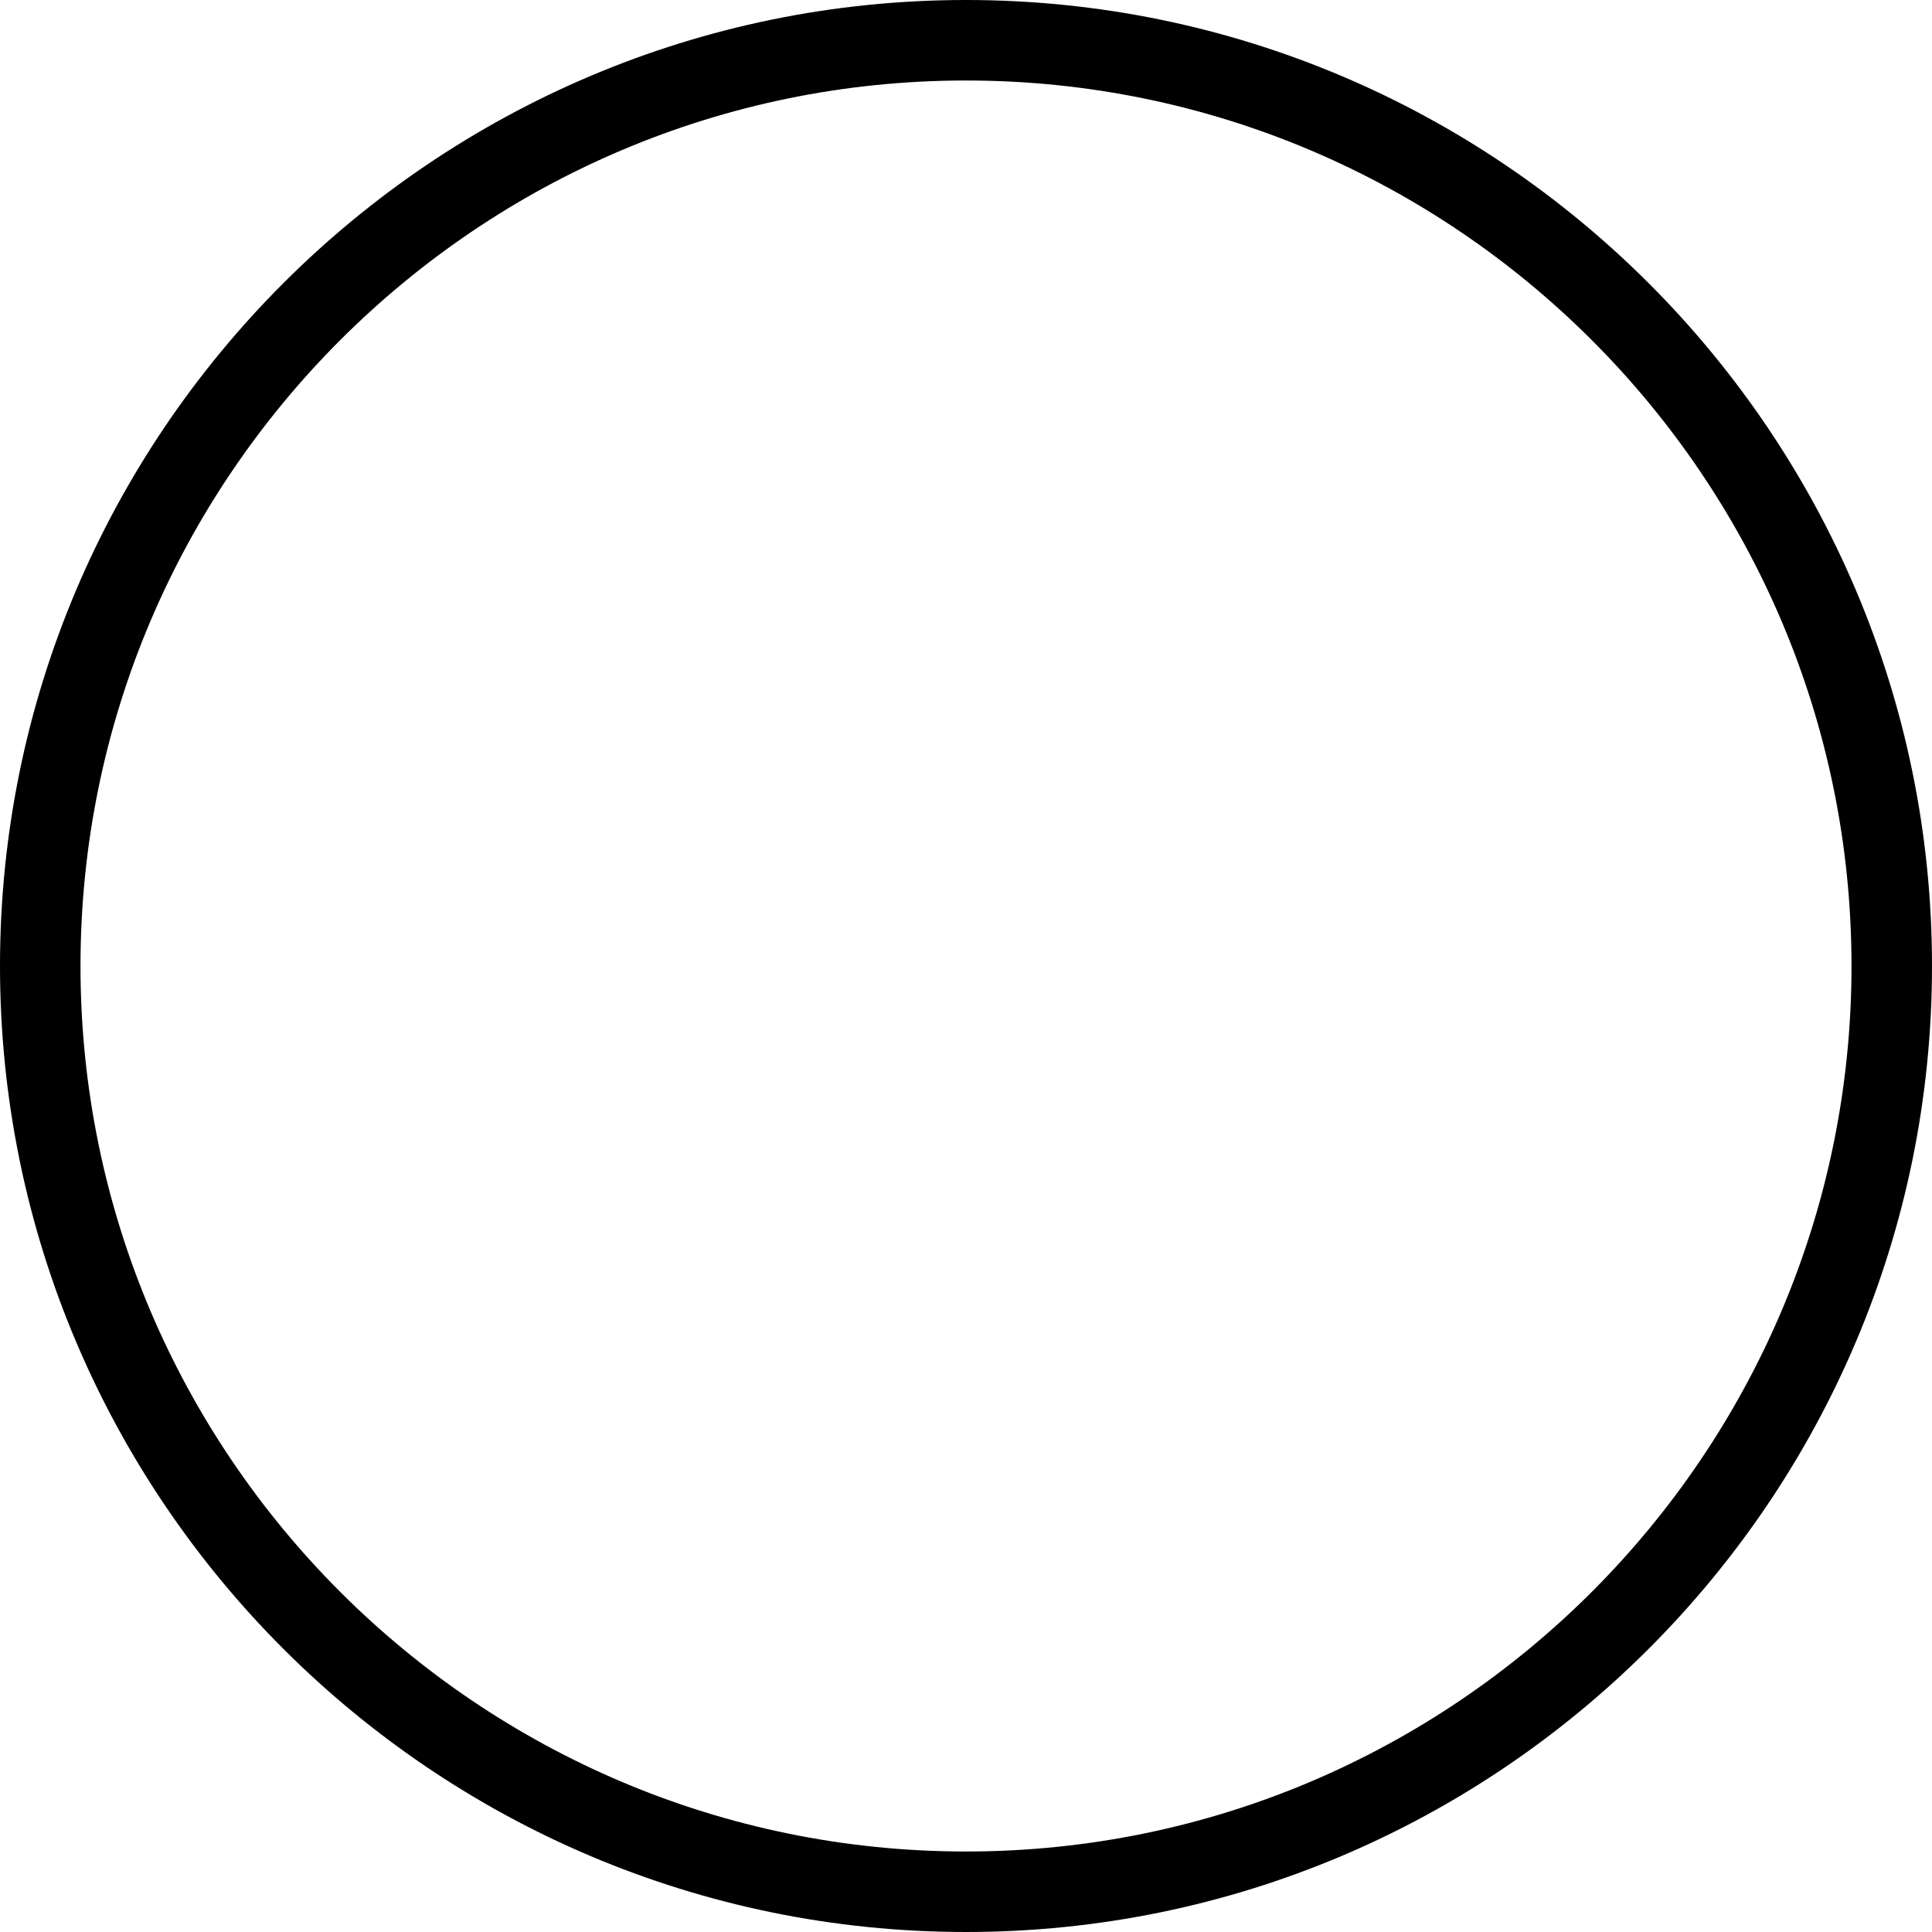
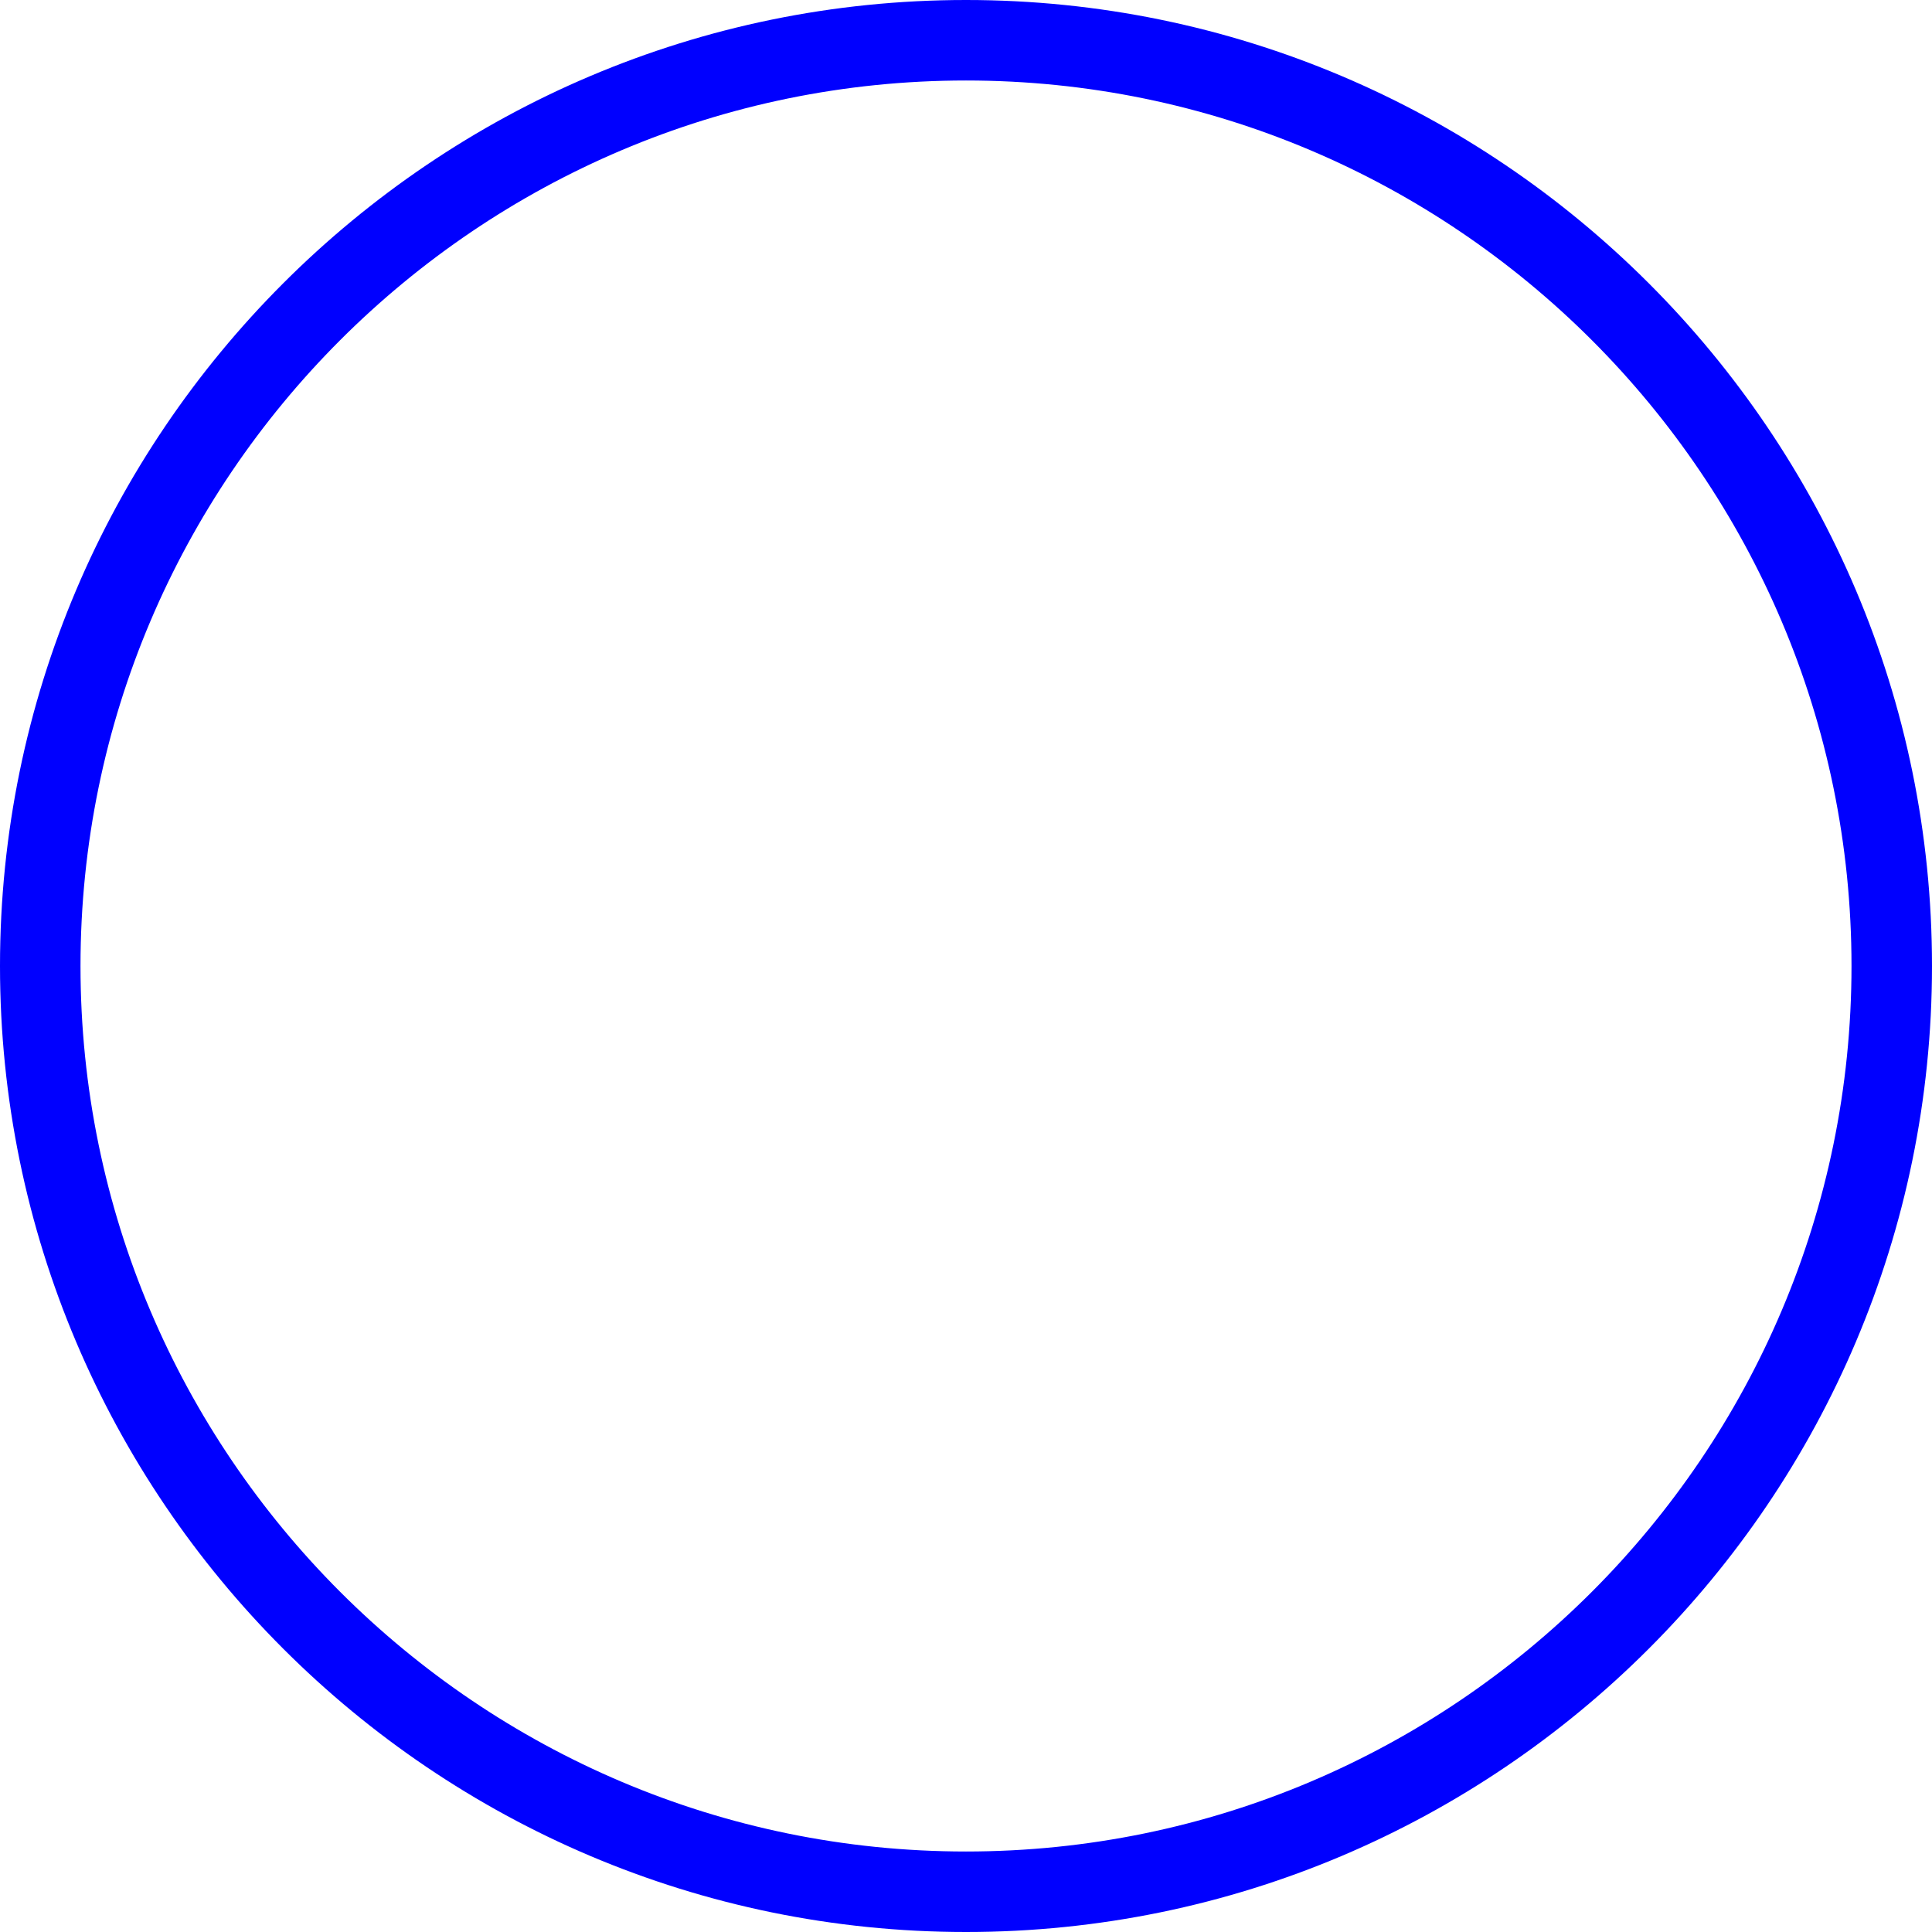
- <svg xmlns="http://www.w3.org/2000/svg" fill="#000000" height="800px" width="800px" version="1.1" id="Layer_1" viewBox="0 0 512 512" xml:space="preserve">
+ <svg xmlns="http://www.w3.org/2000/svg" fill="#0000FF" height="800px" width="800px" version="1.1" id="Layer_1" viewBox="0 0 512 512" xml:space="preserve">
  <g>
    <g>
      <path d="M256,0C114.837,0,0,114.837,0,256s114.837,256,256,256s256-114.837,256-256S397.163,0,256,0z M256,490.667    c-129.387,0-234.667-105.28-234.667-234.667S126.613,21.333,256,21.333S490.667,126.613,490.667,256S385.387,490.667,256,490.667z    " />
    </g>
  </g>
</svg>
